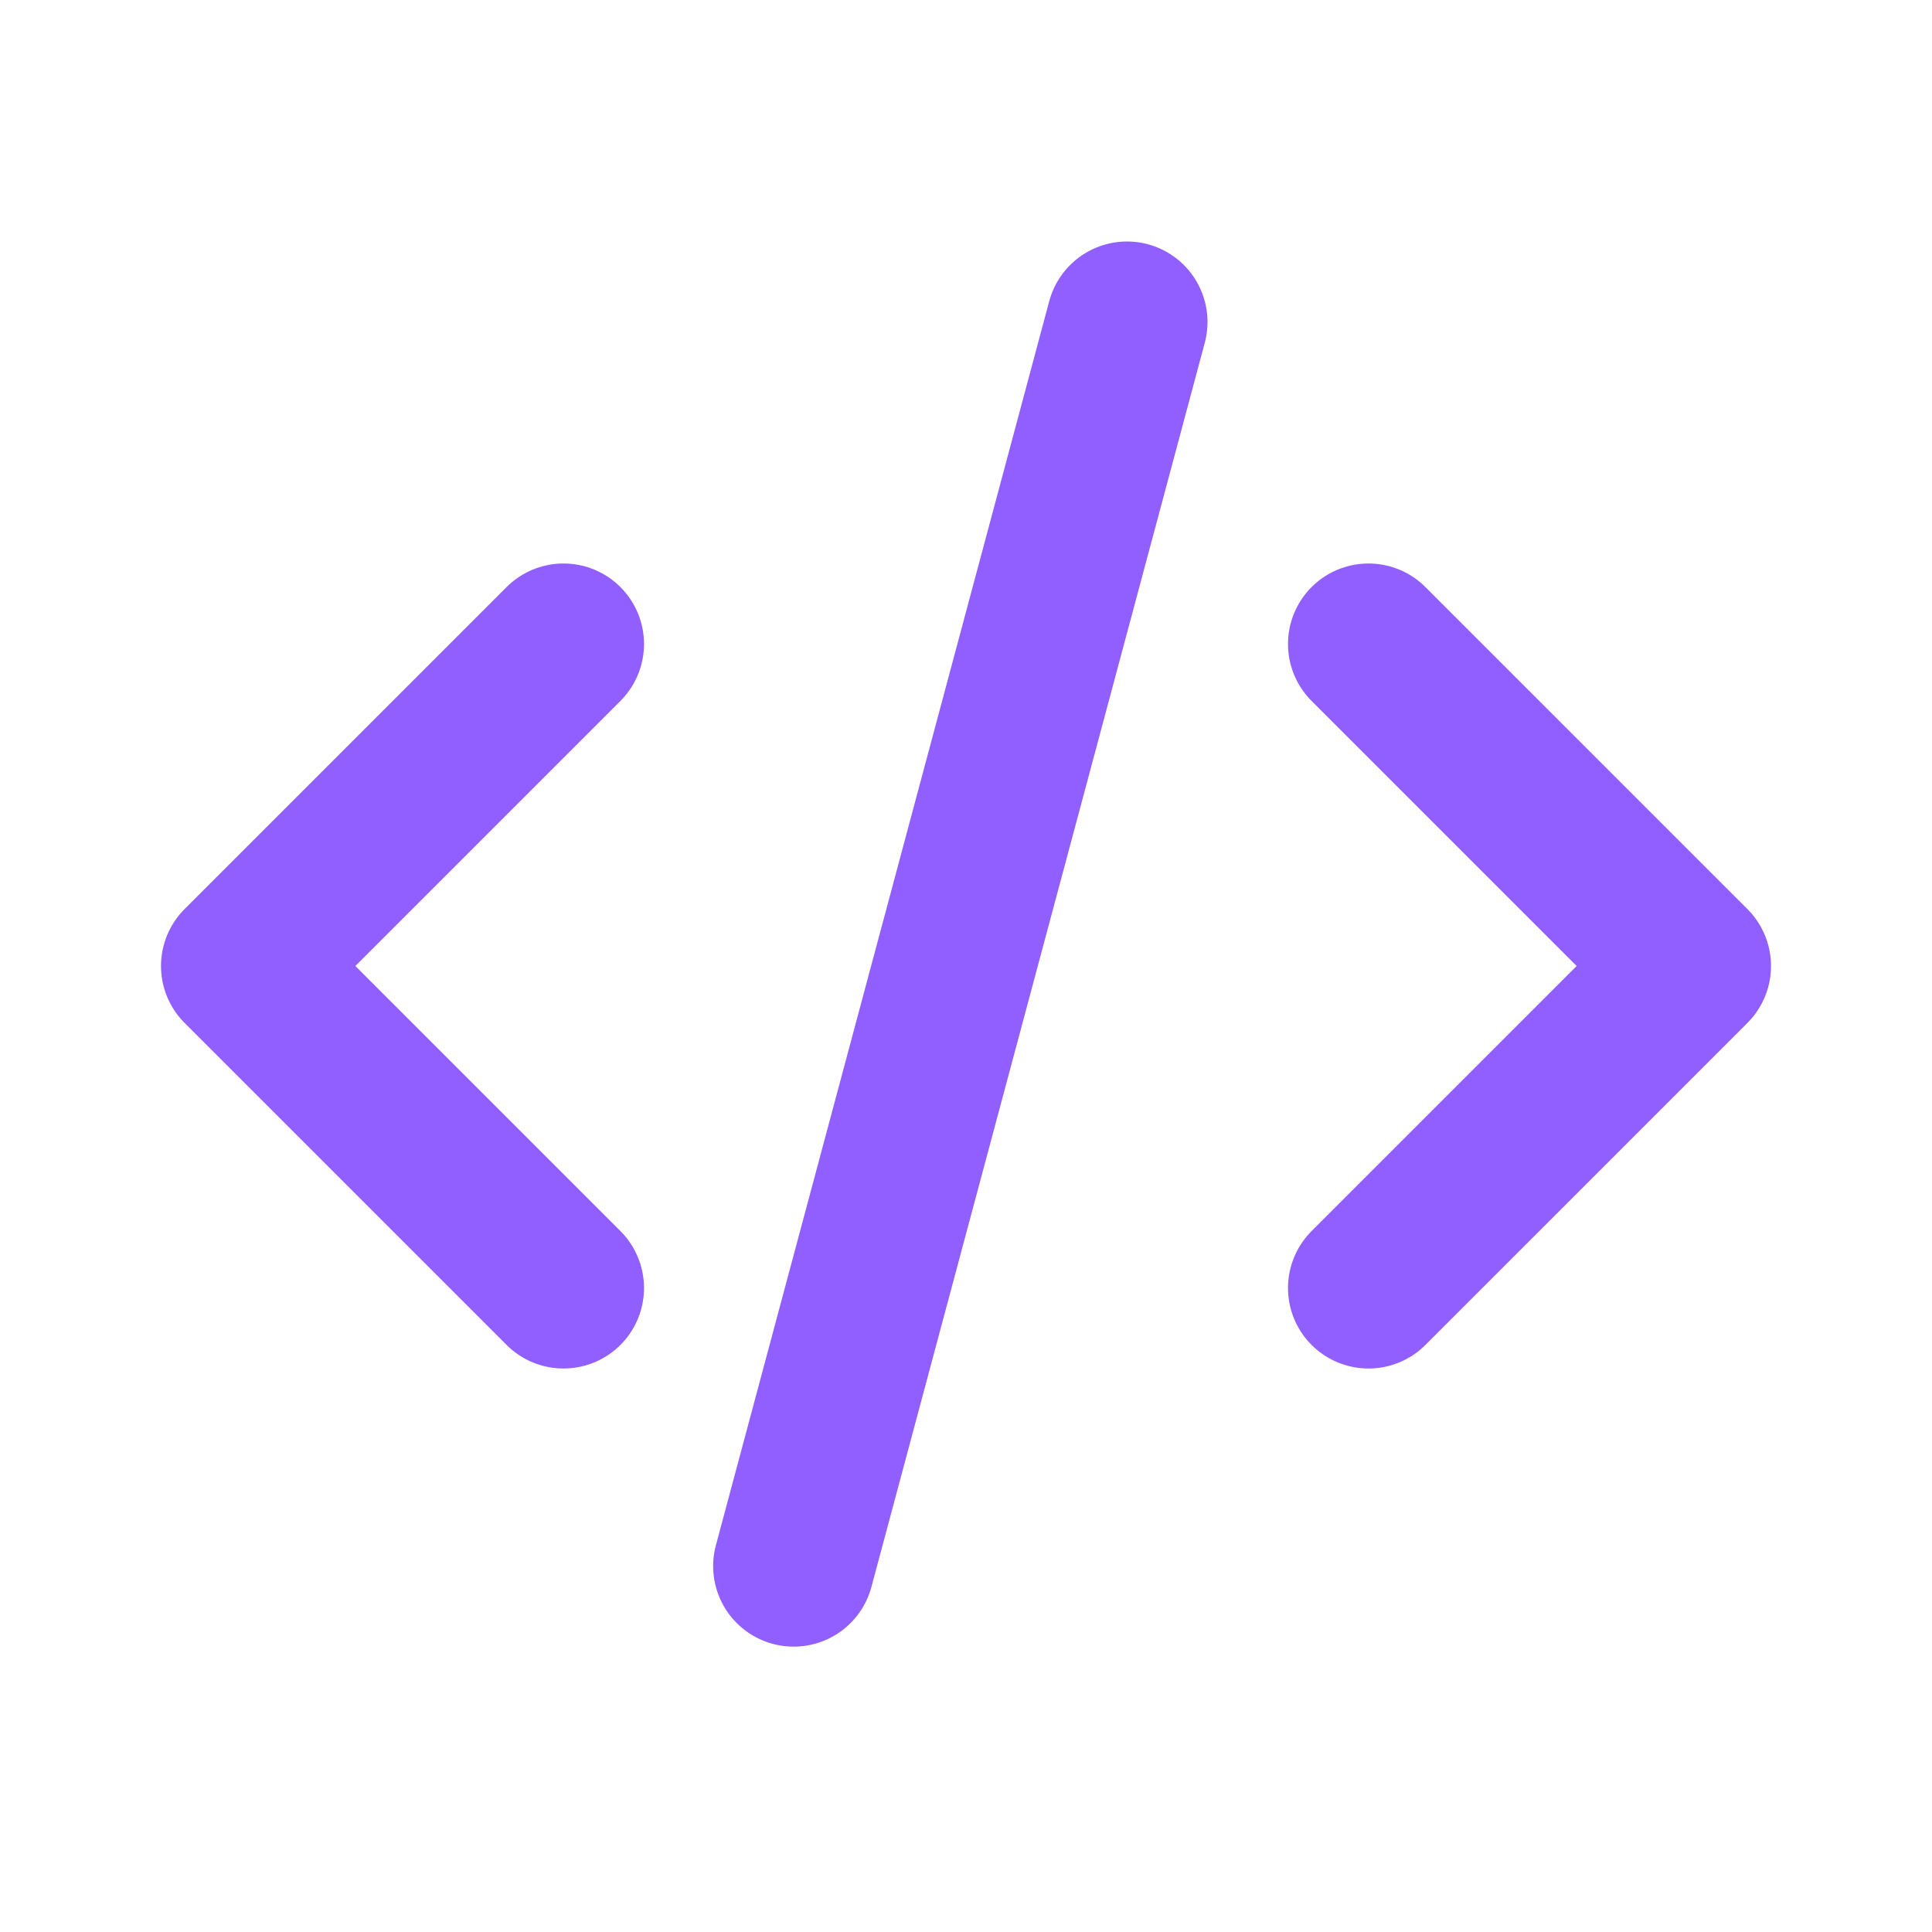
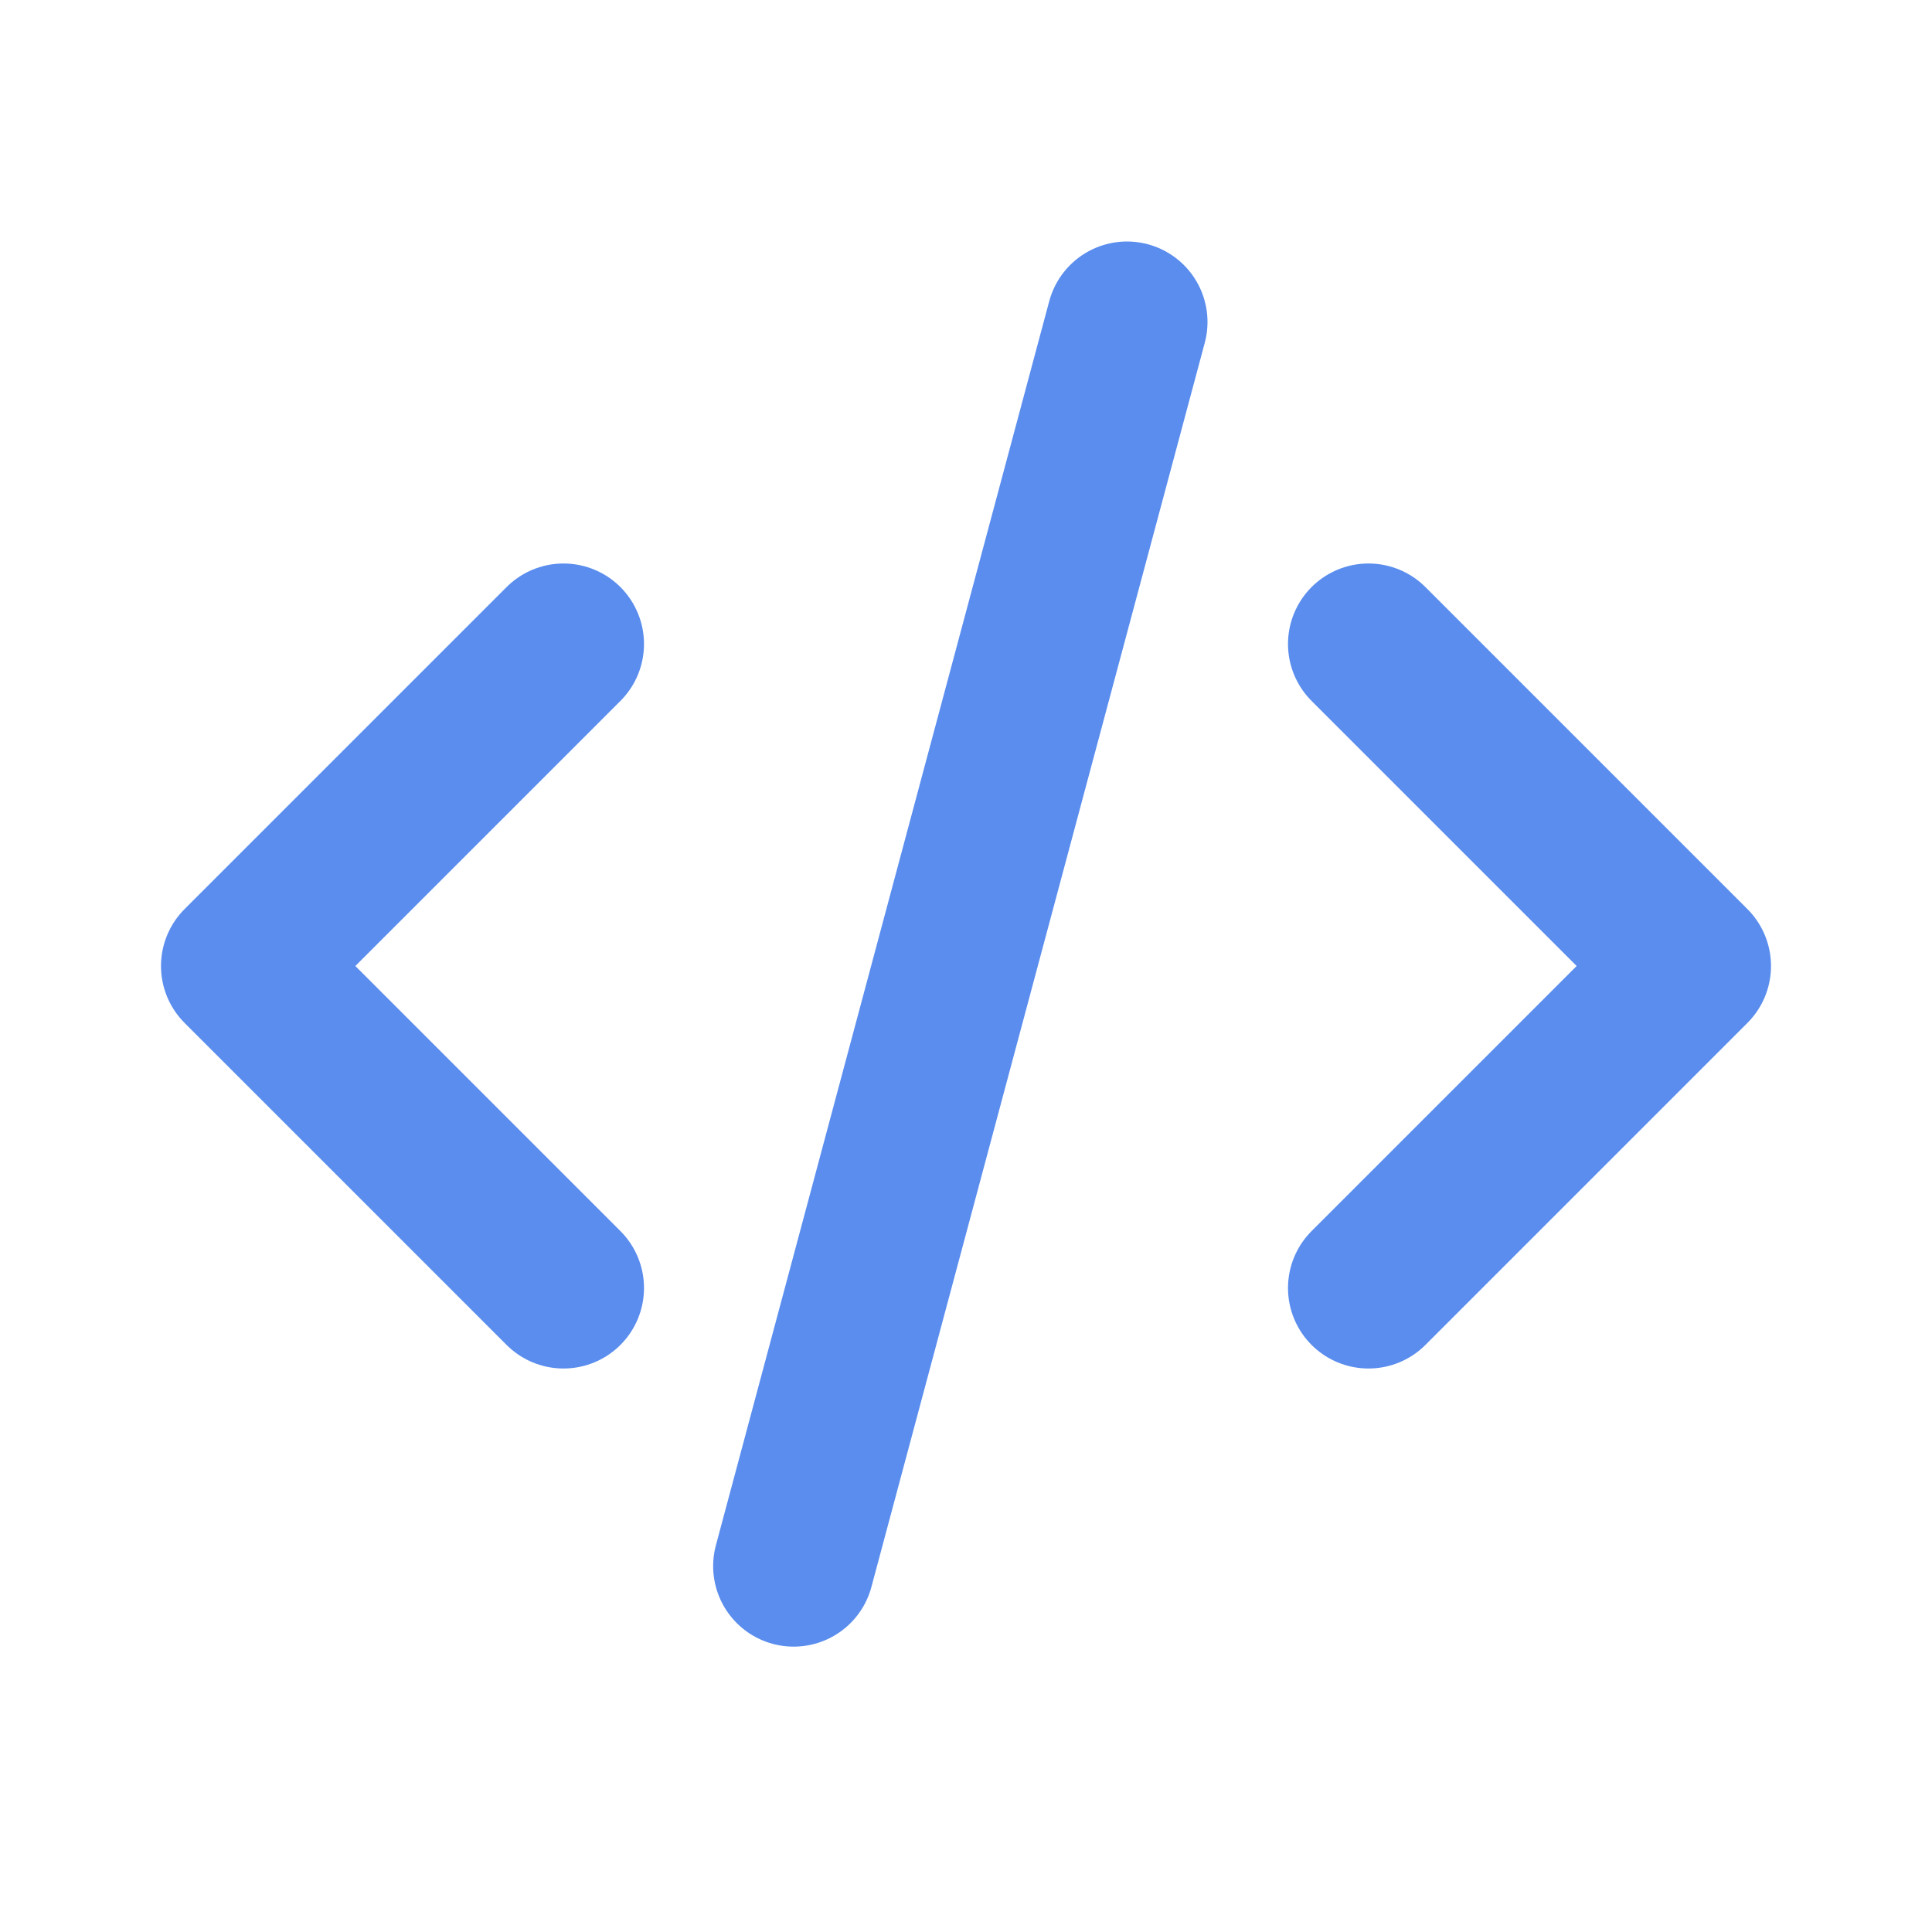
<svg xmlns="http://www.w3.org/2000/svg" width="800px" height="800px" viewBox="0 0 24 24" fill="none">
-   <path d="M7 8L3 12L7 16" stroke="#915EFF" stroke-width="2" stroke-linecap="round" stroke-linejoin="round" />
-   <path d="M17 8L21 12L17 16" stroke="#915EFF" stroke-width="2" stroke-linecap="round" stroke-linejoin="round" />
-   <path d="M14 4L9.859 19.455" stroke="#915EFF" stroke-width="2" stroke-linecap="round" stroke-linejoin="round" />
+   <path d="M7 8L3 12L7 16" stroke="#5A8DEE" stroke-width="2" stroke-linecap="round" stroke-linejoin="round" />
+   <path d="M17 8L21 12L17 16" stroke="#5A8DEE" stroke-width="2" stroke-linecap="round" stroke-linejoin="round" />
+   <path d="M14 4L9.859 19.455" stroke="#5A8DEE" stroke-width="2" stroke-linecap="round" stroke-linejoin="round" />
</svg>
